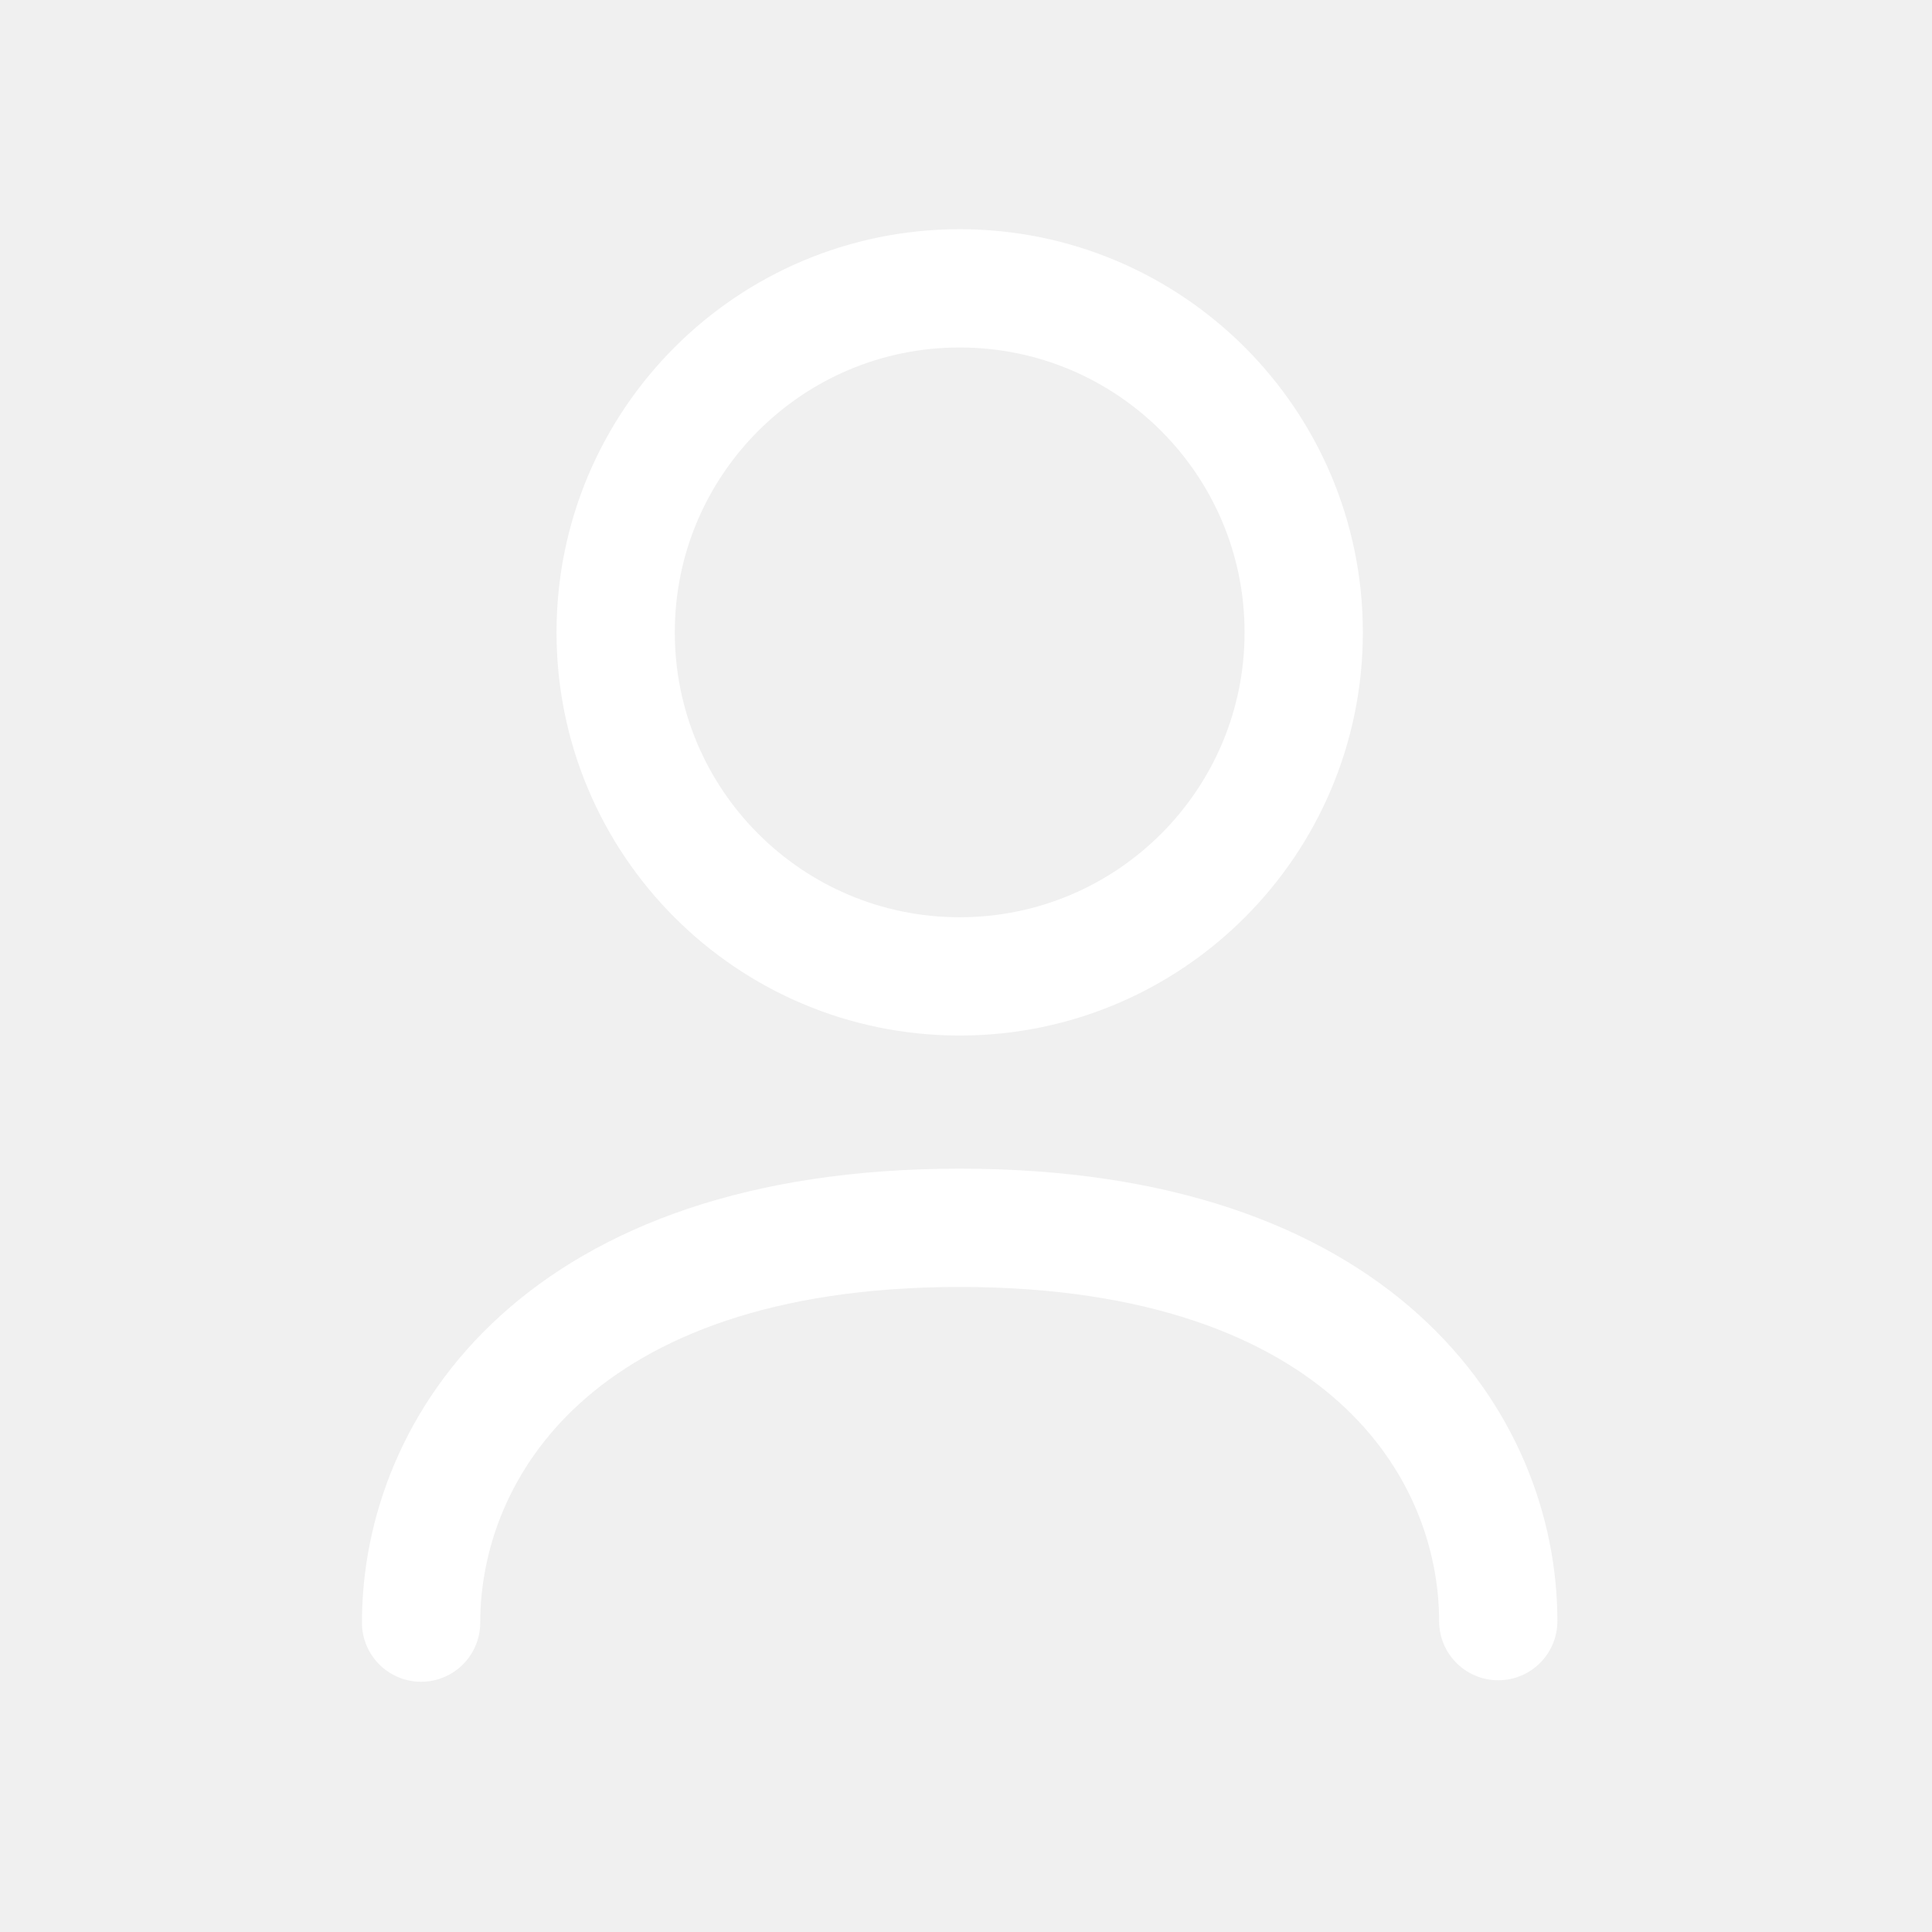
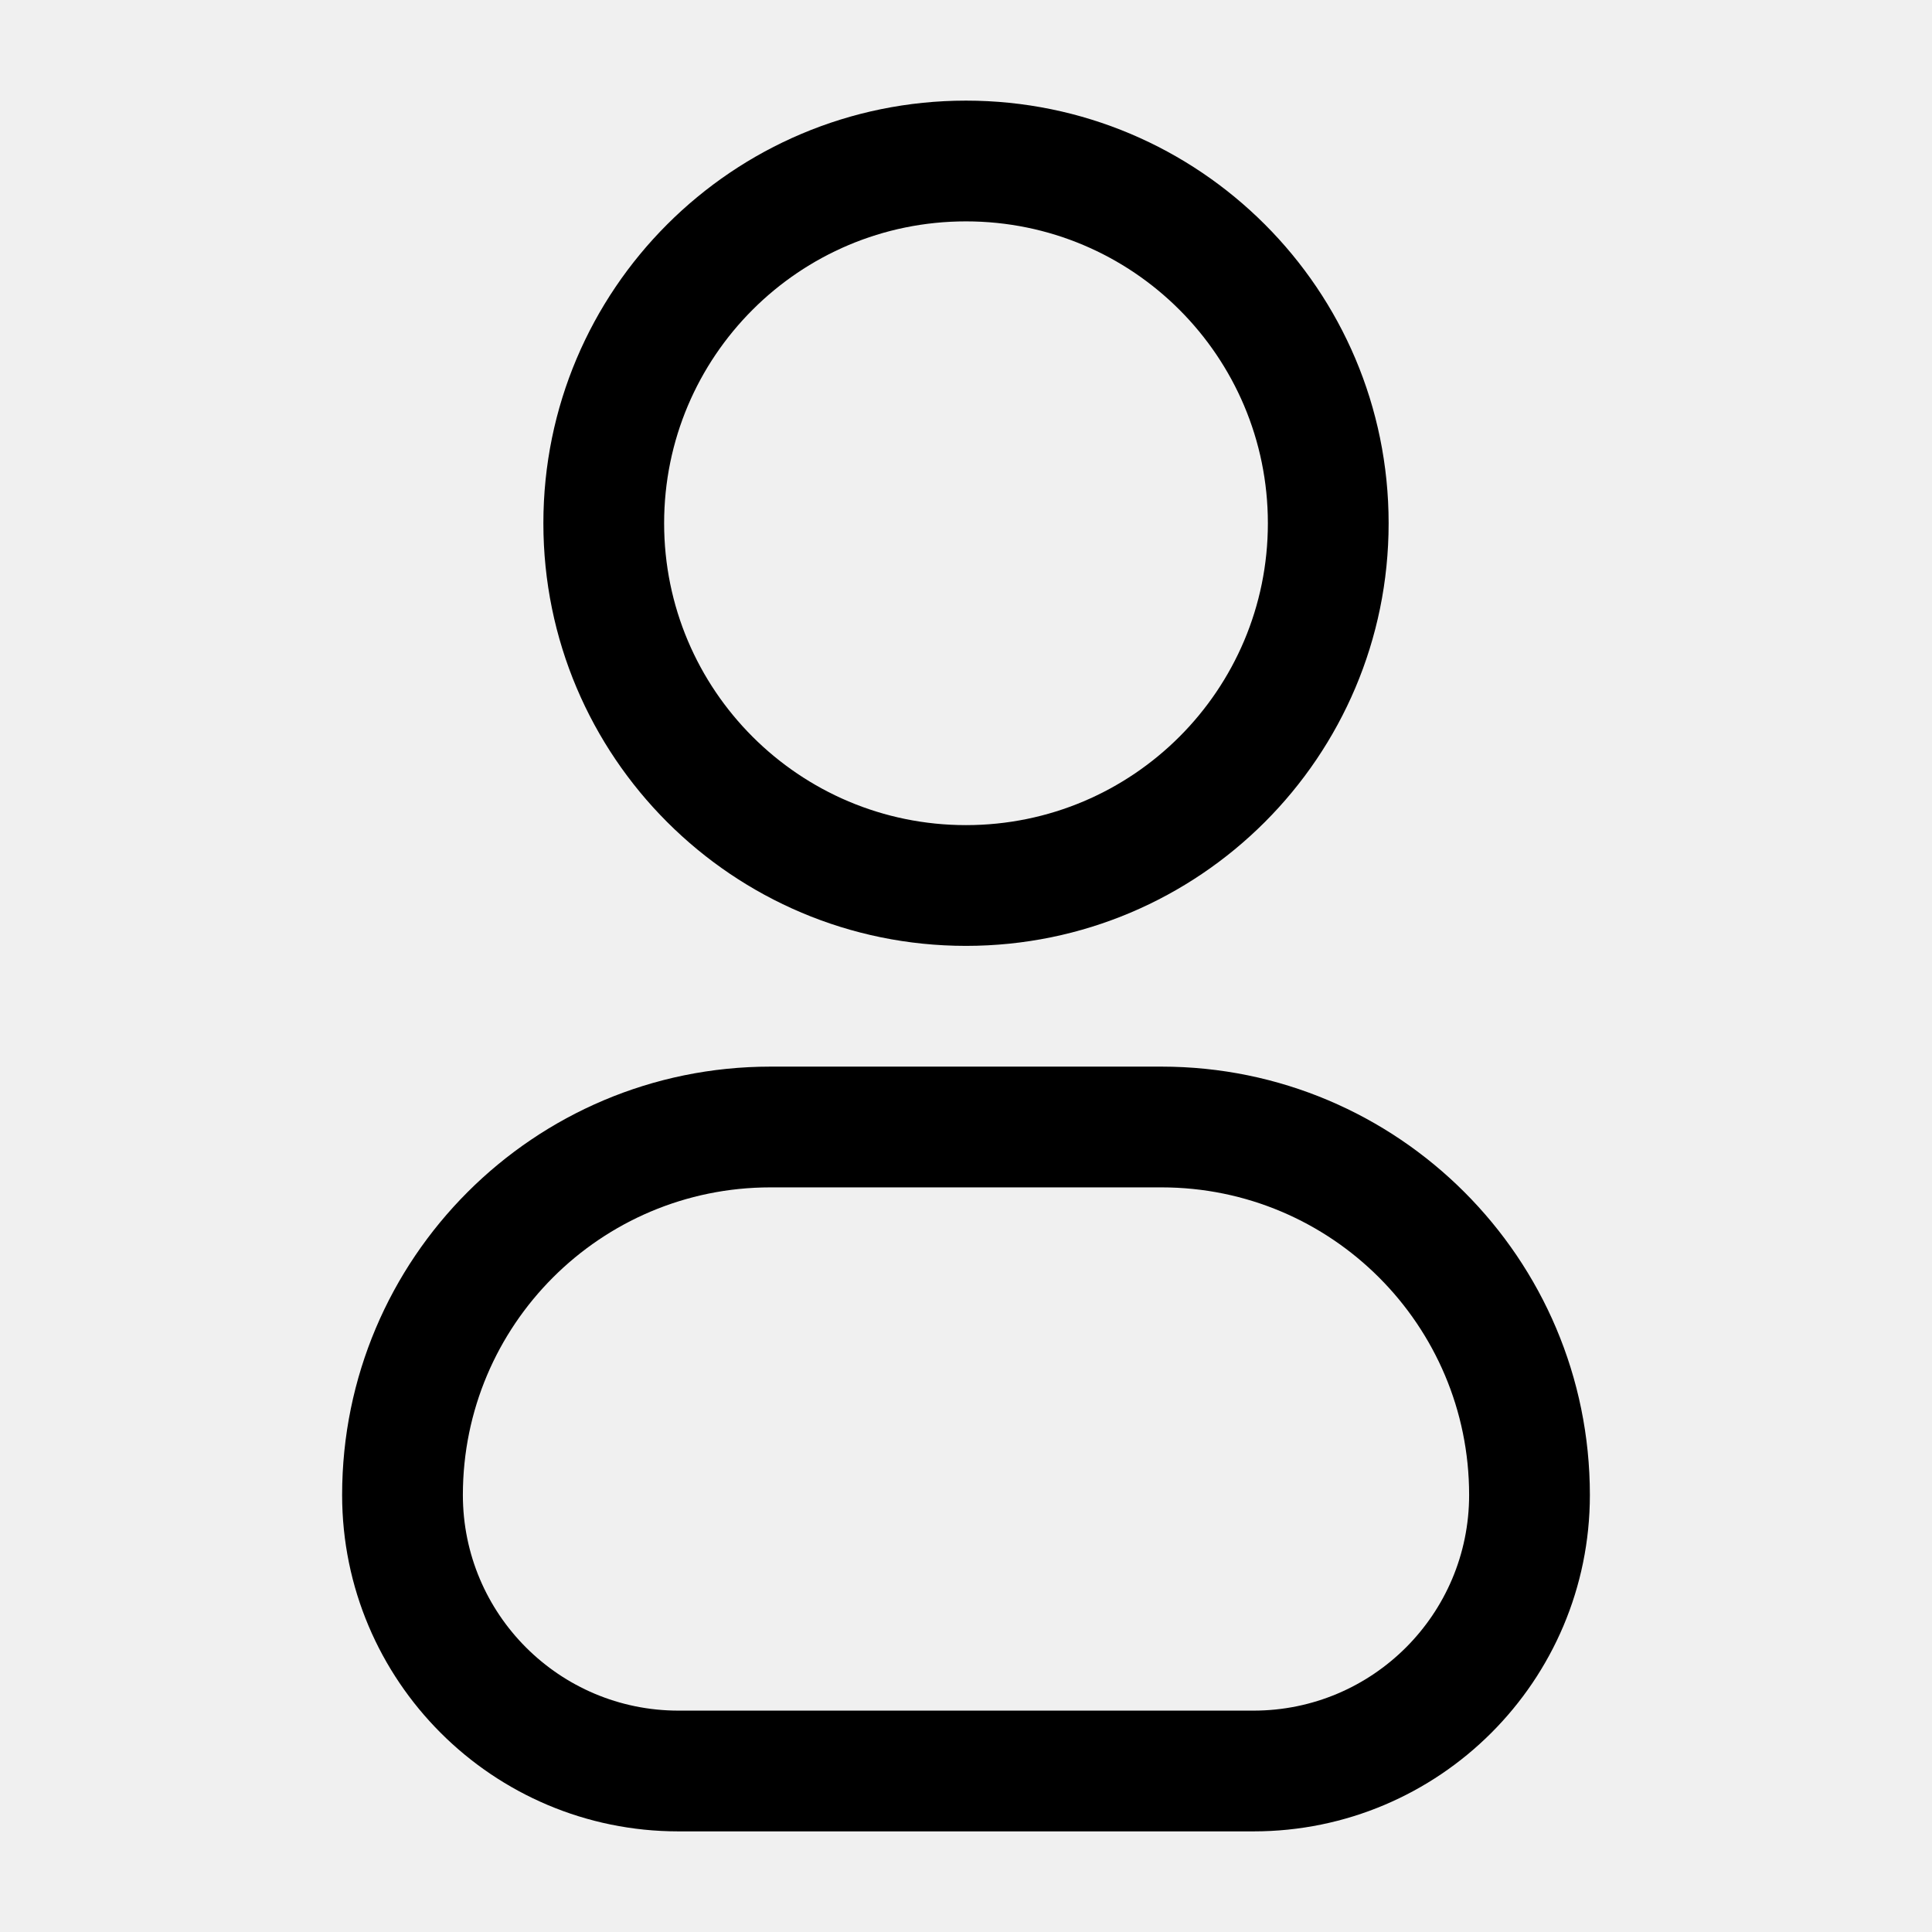
- <svg xmlns="http://www.w3.org/2000/svg" width="45" height="45" viewBox="0 0 45 45" fill="none">
-   <path d="M9.808 37.794C9.808 33.698 13.039 28.598 22.352 28.598C31.666 28.598 34.897 33.661 34.897 37.759" stroke="white" stroke-width="2.755" stroke-linecap="round" stroke-linejoin="round" />
-   <path d="M22.353 22.742C26.779 22.742 30.366 19.155 30.366 14.729C30.366 10.303 26.779 6.716 22.353 6.716C17.927 6.716 14.34 10.303 14.34 14.729C14.34 19.155 17.927 22.742 22.353 22.742Z" stroke="white" stroke-width="2.755" stroke-linecap="round" stroke-linejoin="round" />
+ <svg xmlns="http://www.w3.org/2000/svg" width="800px" height="800px" viewBox="0 0 24 24" fill="none">
+   <g id="style=stroke">
+     <g id="profile">
+       <path id="vector (Stroke)" fill-rule="evenodd" clip-rule="evenodd" d="M12 2.75C9.929 2.75 8.25 4.429 8.25 6.5C8.25 8.571 9.929 10.25 12 10.25C14.071 10.25 15.75 8.571 15.75 6.5C15.75 4.429 14.071 2.75 12 2.75ZM6.75 6.5C6.75 3.6 9.101 1.25 12 1.25C14.899 1.25 17.25 3.6 17.25 6.5C17.25 9.399 14.899 11.75 12 11.75C9.101 11.75 6.75 9.399 6.75 6.5Z" fill="#000000" />
+       <path id="rec (Stroke)" fill-rule="evenodd" clip-rule="evenodd" d="M4.25 18.571C4.25 15.633 6.632 13.25 9.571 13.25H14.429C17.367 13.25 19.75 15.633 19.75 18.571C19.75 20.879 17.879 22.75 15.571 22.75H8.429C6.121 22.75 4.25 20.879 4.25 18.571ZM9.571 14.75C7.461 14.75 5.75 16.461 5.75 18.571C5.75 20.051 6.949 21.25 8.429 21.25H15.571C17.051 21.25 18.25 20.051 18.25 18.571C18.25 16.461 16.539 14.75 14.429 14.75H9.571Z" fill="#000000" />
+     </g>
+   </g>
</svg>
